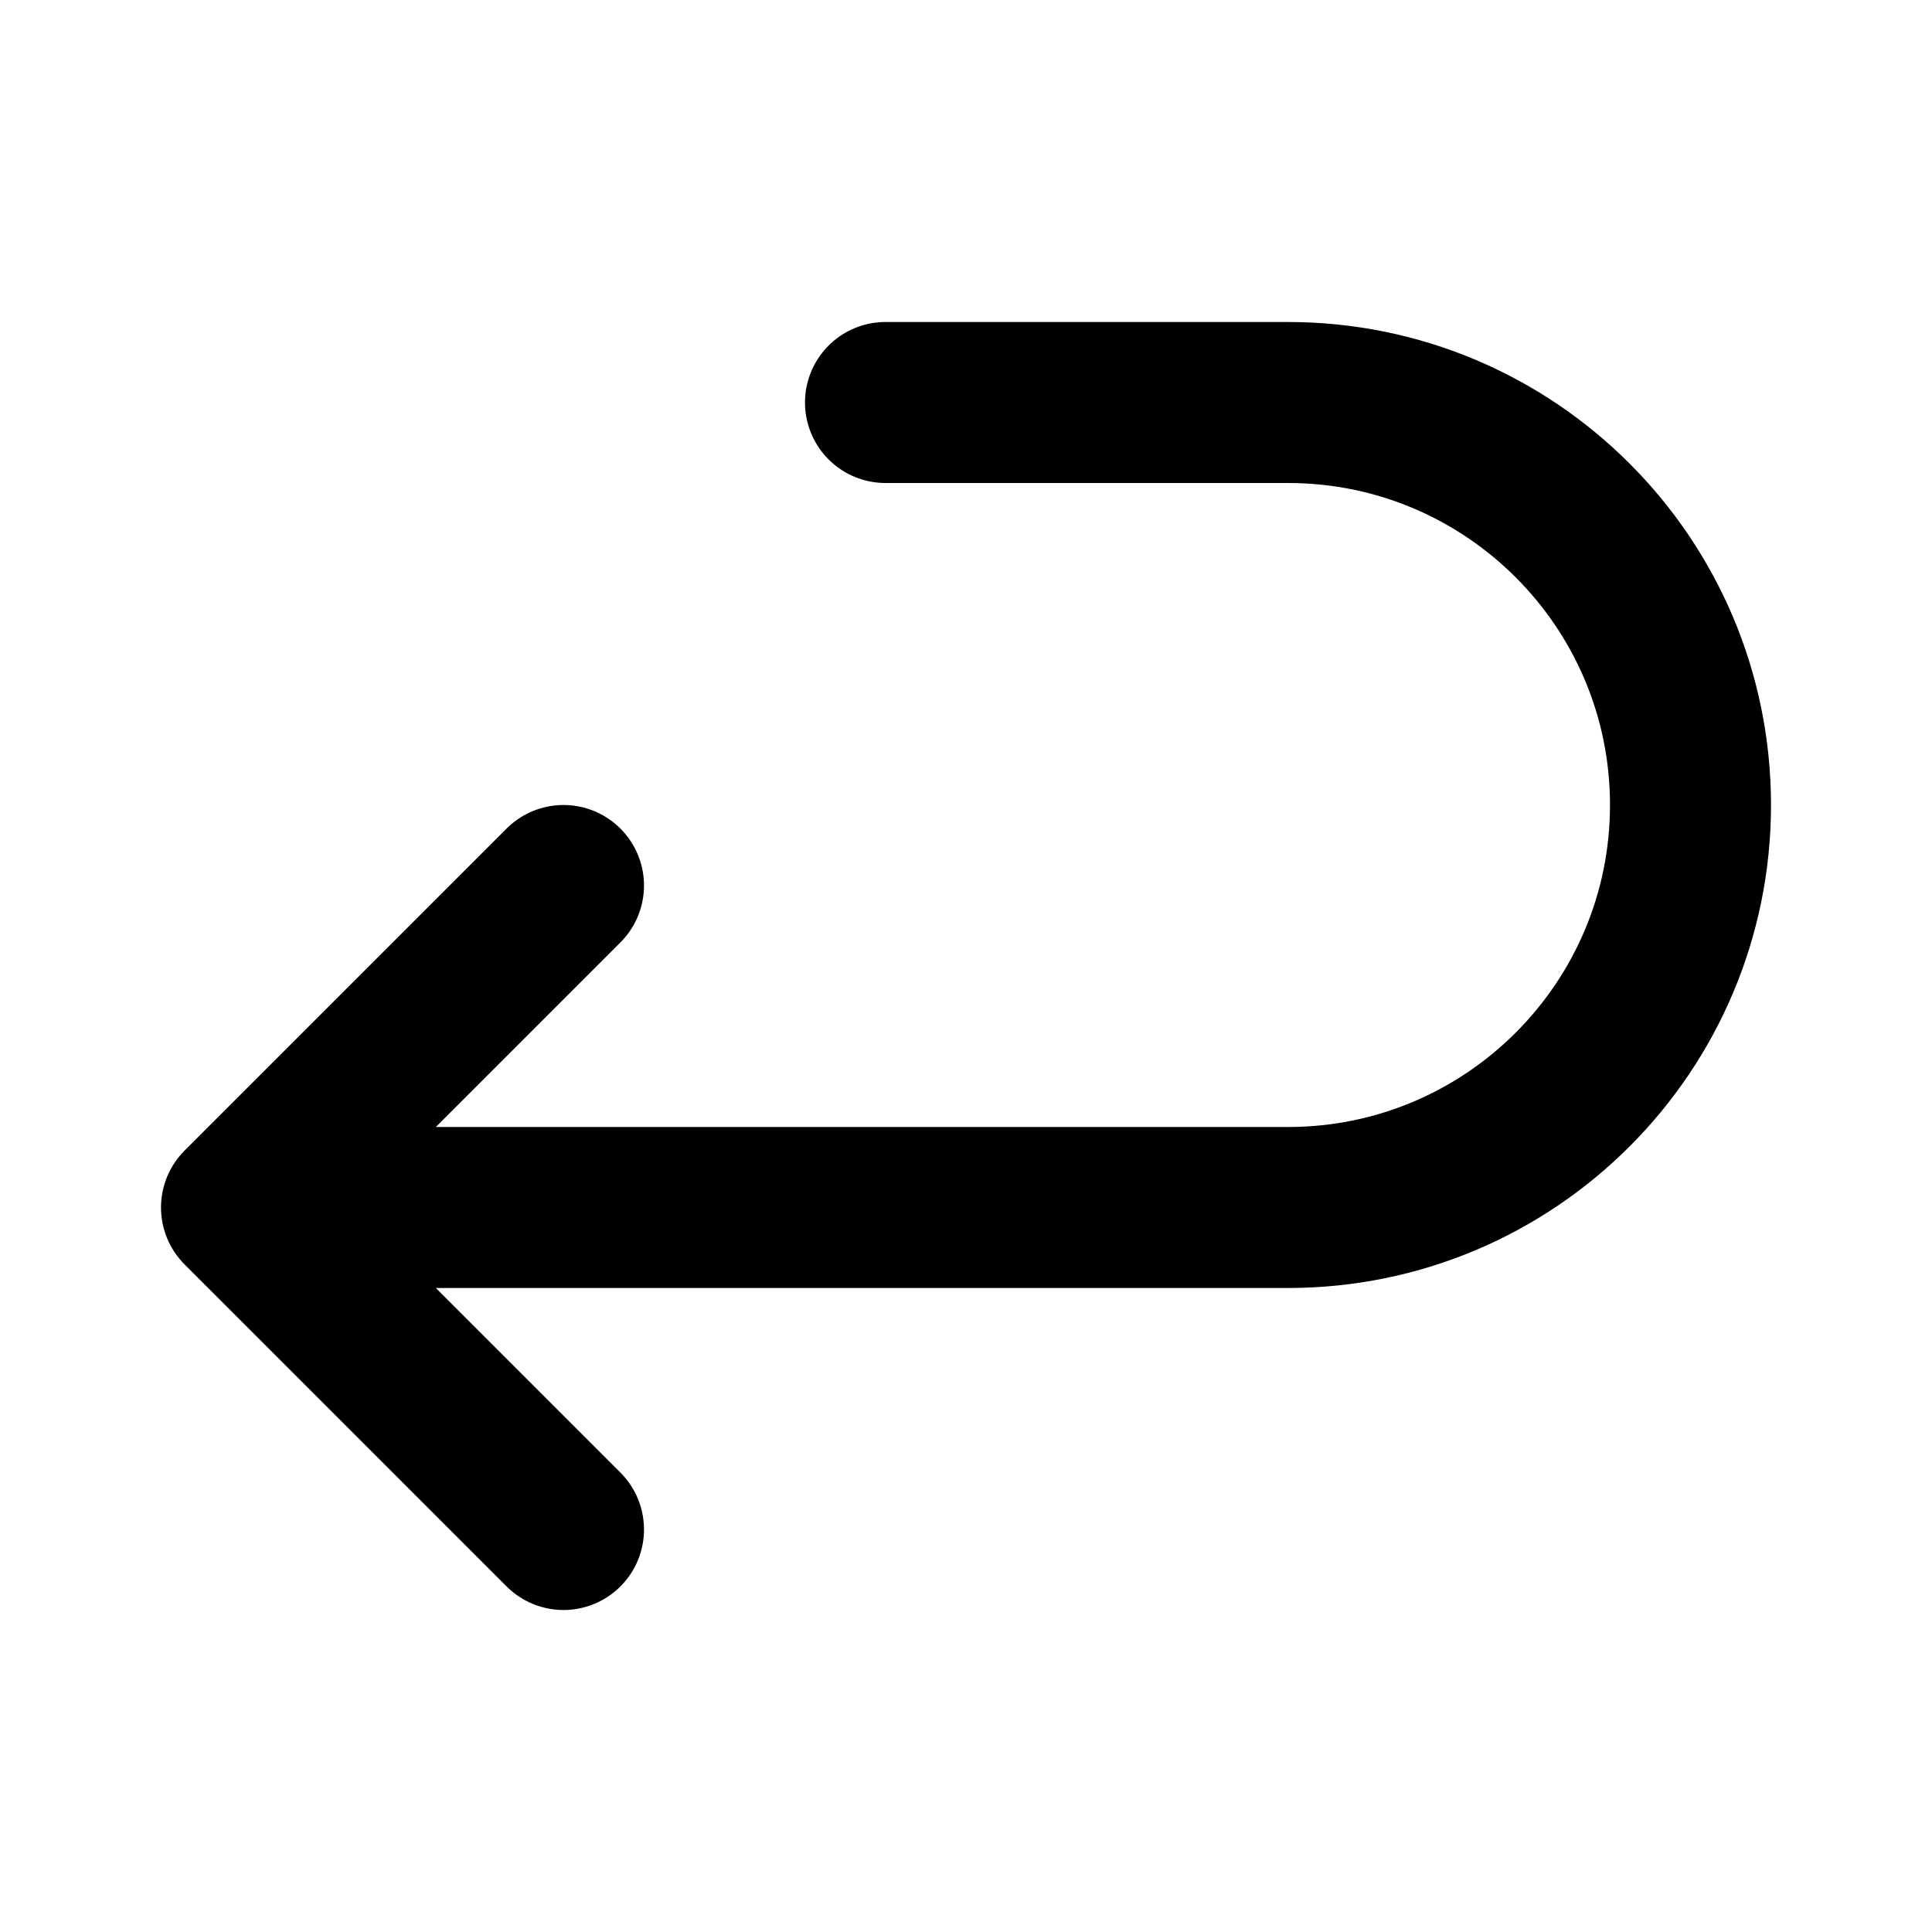
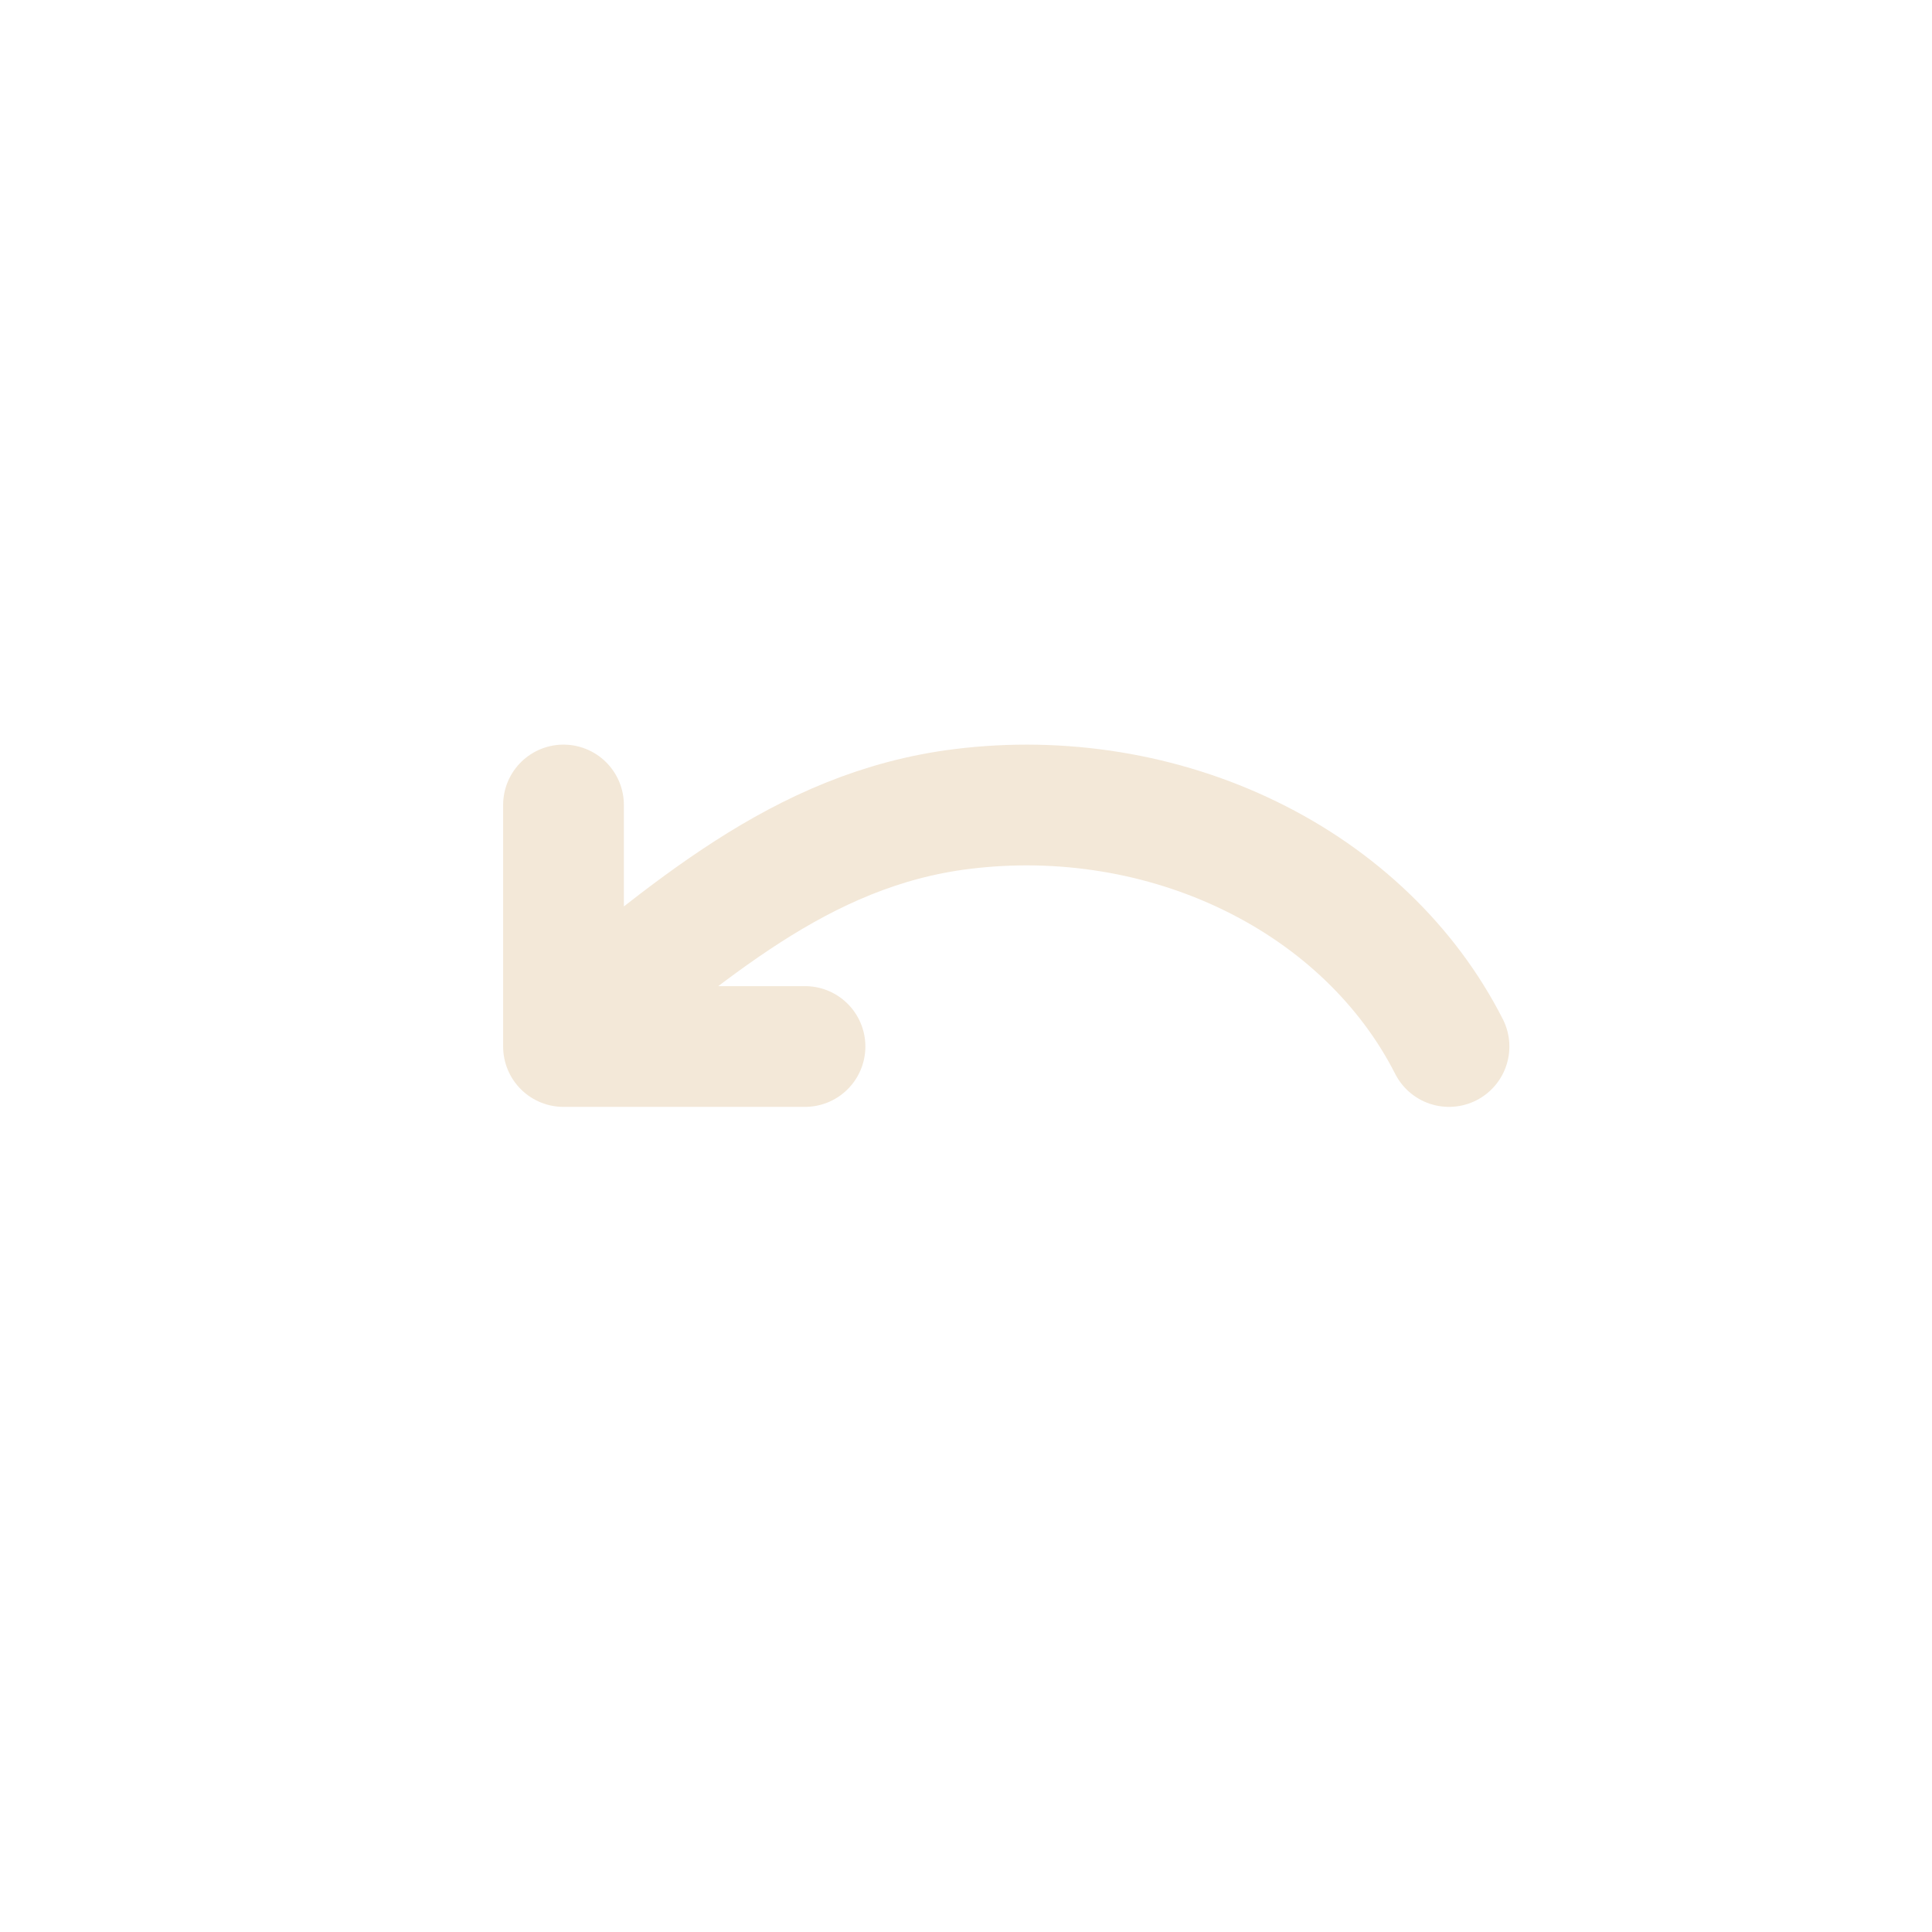
- <svg xmlns="http://www.w3.org/2000/svg" width="800px" height="800px" viewBox="0 0 24 24" fill="none">
-   <g id="Arrow / Arrow_Undo_Down_Left">
-     <path id="Vector" d="M7 11L3 15M3 15L7 19M3 15H16C18.761 15 21 12.761 21 10C21 7.239 18.761 5 16 5H11" stroke="#000000" stroke-width="2" stroke-linecap="round" stroke-linejoin="round" />
-   </g>
+ <svg xmlns="http://www.w3.org/2000/svg" width="800px" height="800px" viewBox="0 0 24 24" fill="none" version="1.1" id="svg4">
+   <defs id="defs8" />
+   <path d="M18 13C17.49 11.996 16.625 11.165 15.533 10.633C14.442 10.101 13.184 9.896 11.949 10.05C9.931 10.3 8.525 11.612 7 12.819M7 10V13H10" stroke="#000000" stroke-width="1.5" stroke-linecap="round" stroke-linejoin="round" id="path2" style="stroke:#f3e8d8;stroke-opacity:1" />
</svg>
